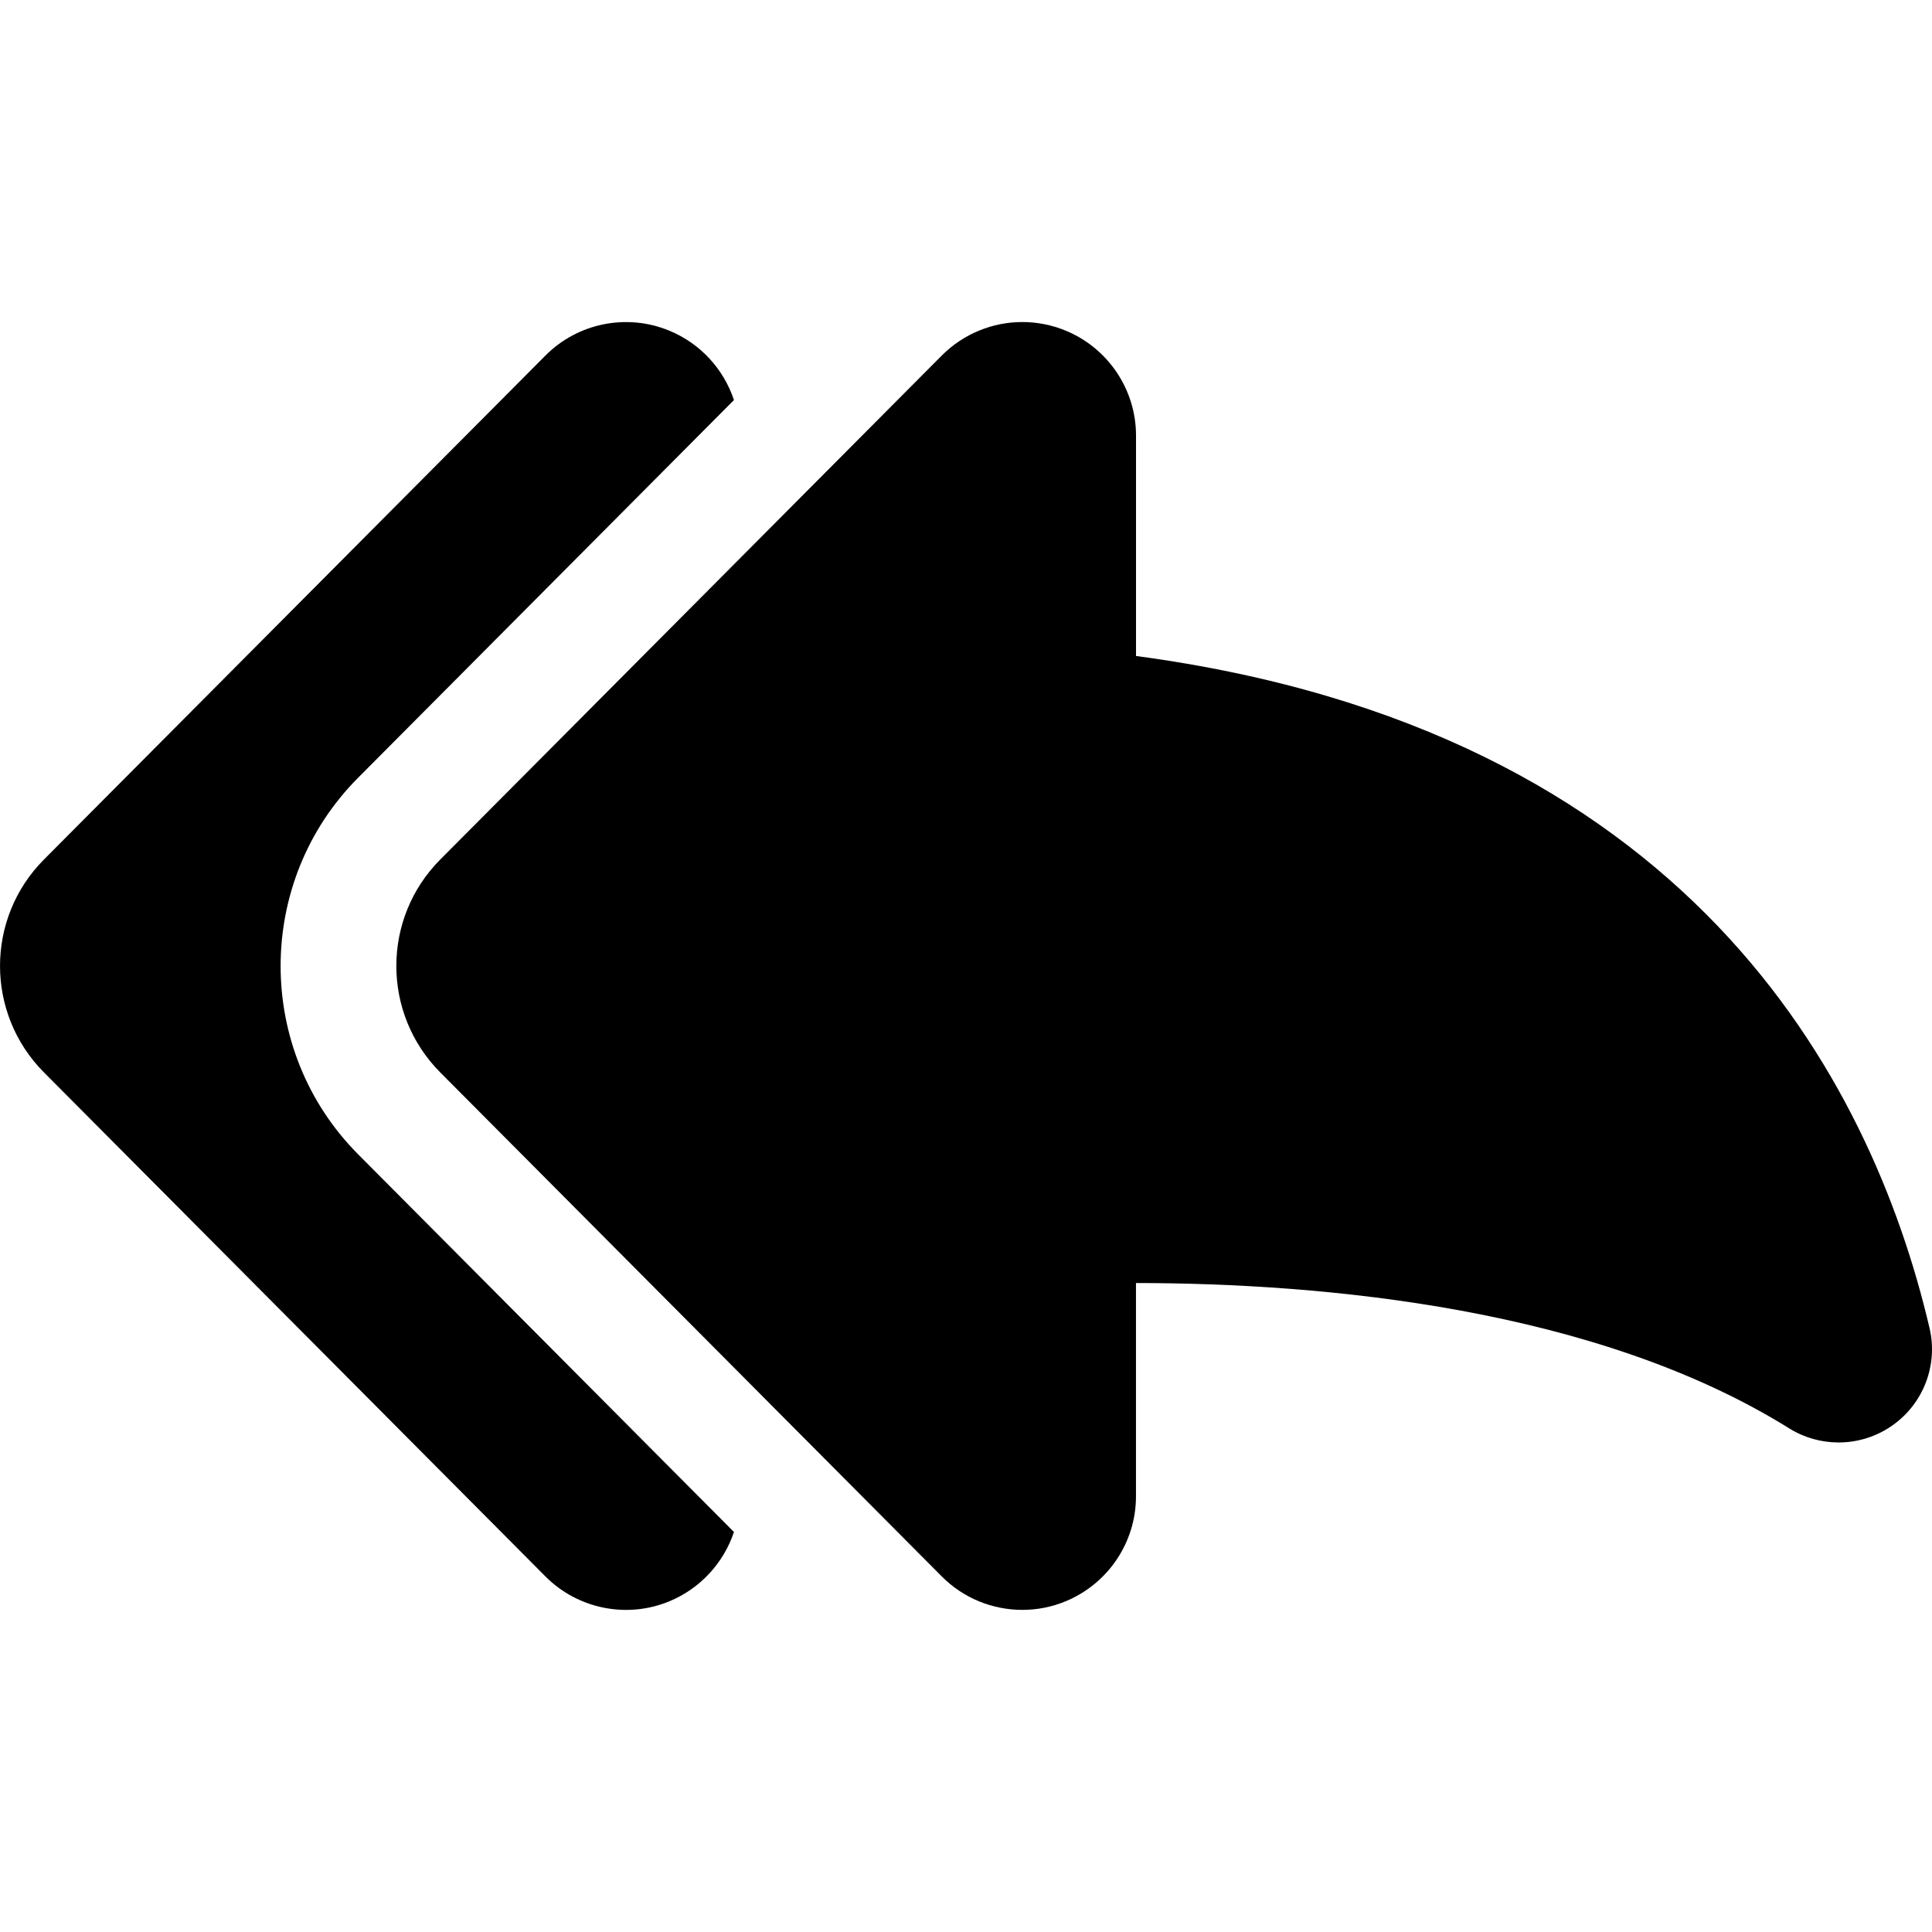
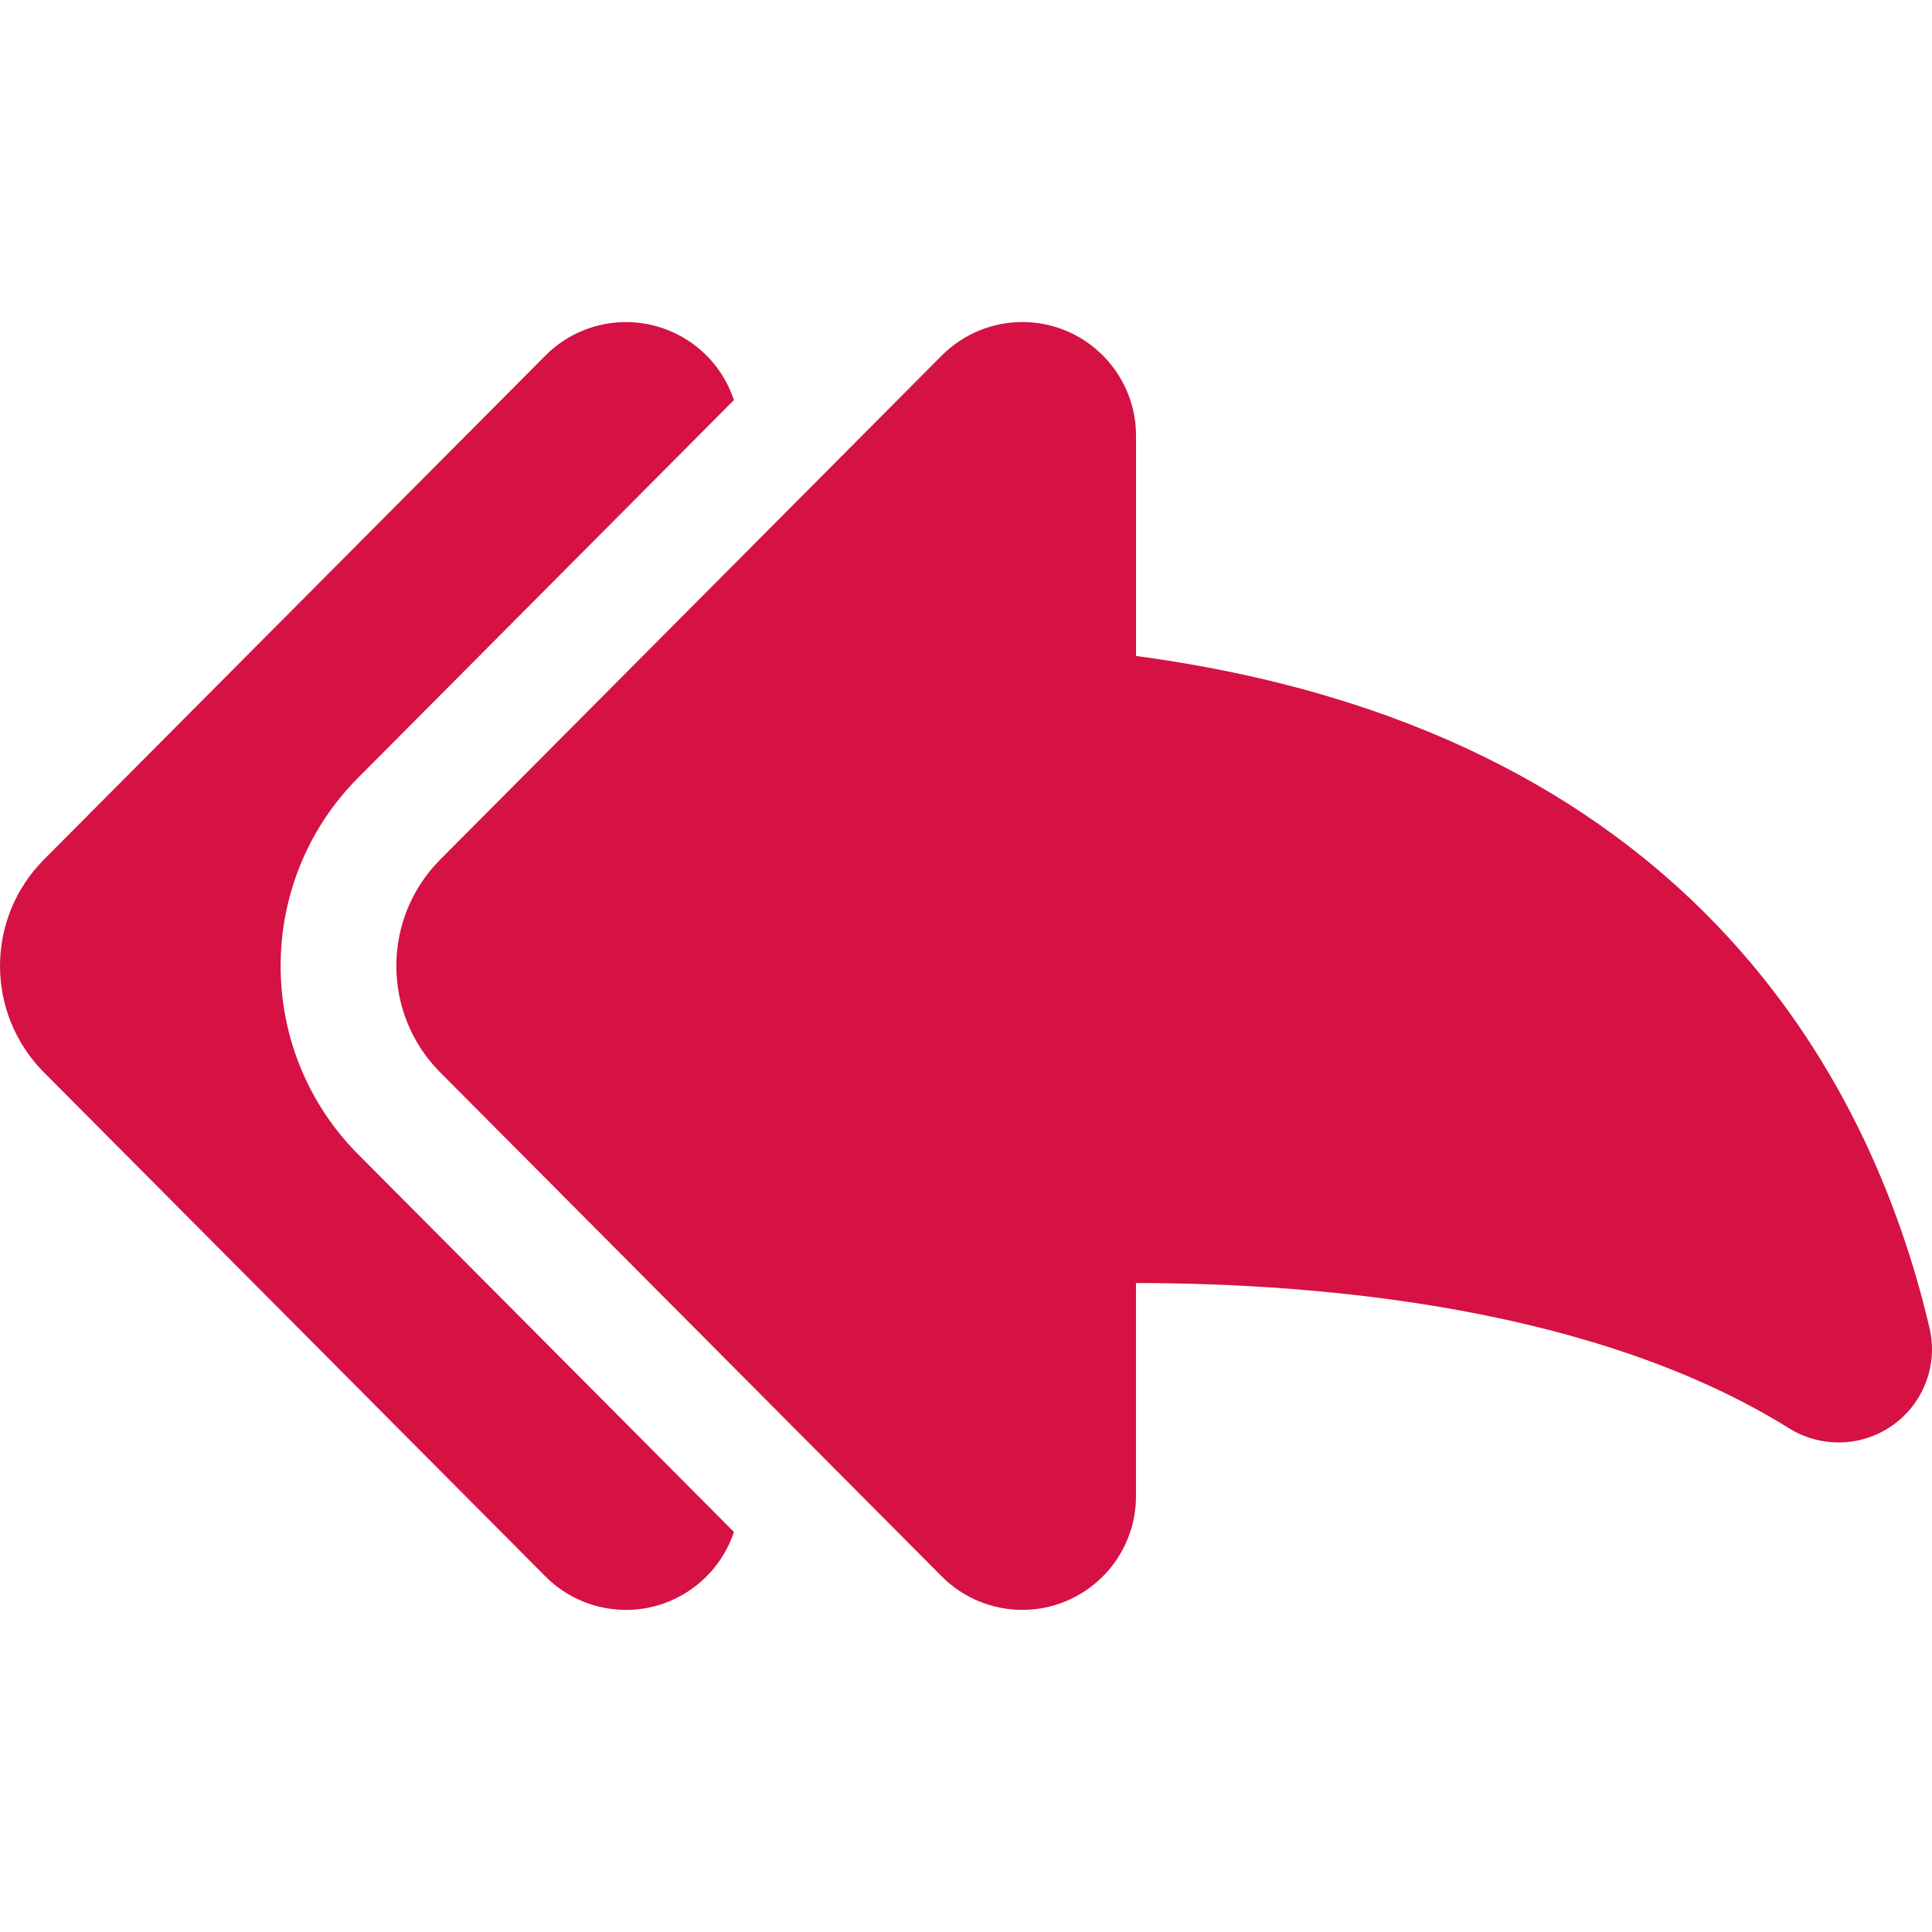
- <svg xmlns="http://www.w3.org/2000/svg" fill="#000000" version="1.1" id="Capa_1" width="800px" height="800px" viewBox="0 0 46.032 46.033" xml:space="preserve">
+ <svg xmlns="http://www.w3.org/2000/svg" fill="#d51243" version="1.1" id="Capa_1" width="800px" height="800px" viewBox="0 0 46.032 46.033" xml:space="preserve">
  <g>
    <g>
      <path d="M8.532,18.531l8.955-8.999c-0.244-0.736-0.798-1.348-1.54-1.653c-1.01-0.418-2.177-0.185-2.95,0.591L1.047,20.479    c-1.396,1.402-1.396,3.67,0,5.073l11.949,12.01c0.771,0.775,1.941,1.01,2.951,0.592c0.742-0.307,1.295-0.918,1.54-1.652l-8.956-9    C6.07,25.027,6.071,21.003,8.532,18.531z" />
      <path d="M45.973,31.64c-1.396-5.957-5.771-14.256-18.906-16.01v-5.252c0-1.095-0.664-2.082-1.676-2.5    c-0.334-0.138-0.686-0.205-1.033-0.205c-0.705,0-1.398,0.276-1.917,0.796L10.49,20.479c-1.396,1.402-1.396,3.669-0.001,5.073    l11.95,12.009c0.517,0.521,1.212,0.797,1.92,0.797c0.347,0,0.697-0.066,1.031-0.205c1.012-0.418,1.676-1.404,1.676-2.5V30.57    c4.494,0.004,10.963,0.596,15.564,3.463c0.361,0.225,0.77,0.336,1.176,0.336c0.457,0,0.91-0.139,1.297-0.416    C45.836,33.429,46.18,32.515,45.973,31.64z" />
    </g>
  </g>
</svg>
